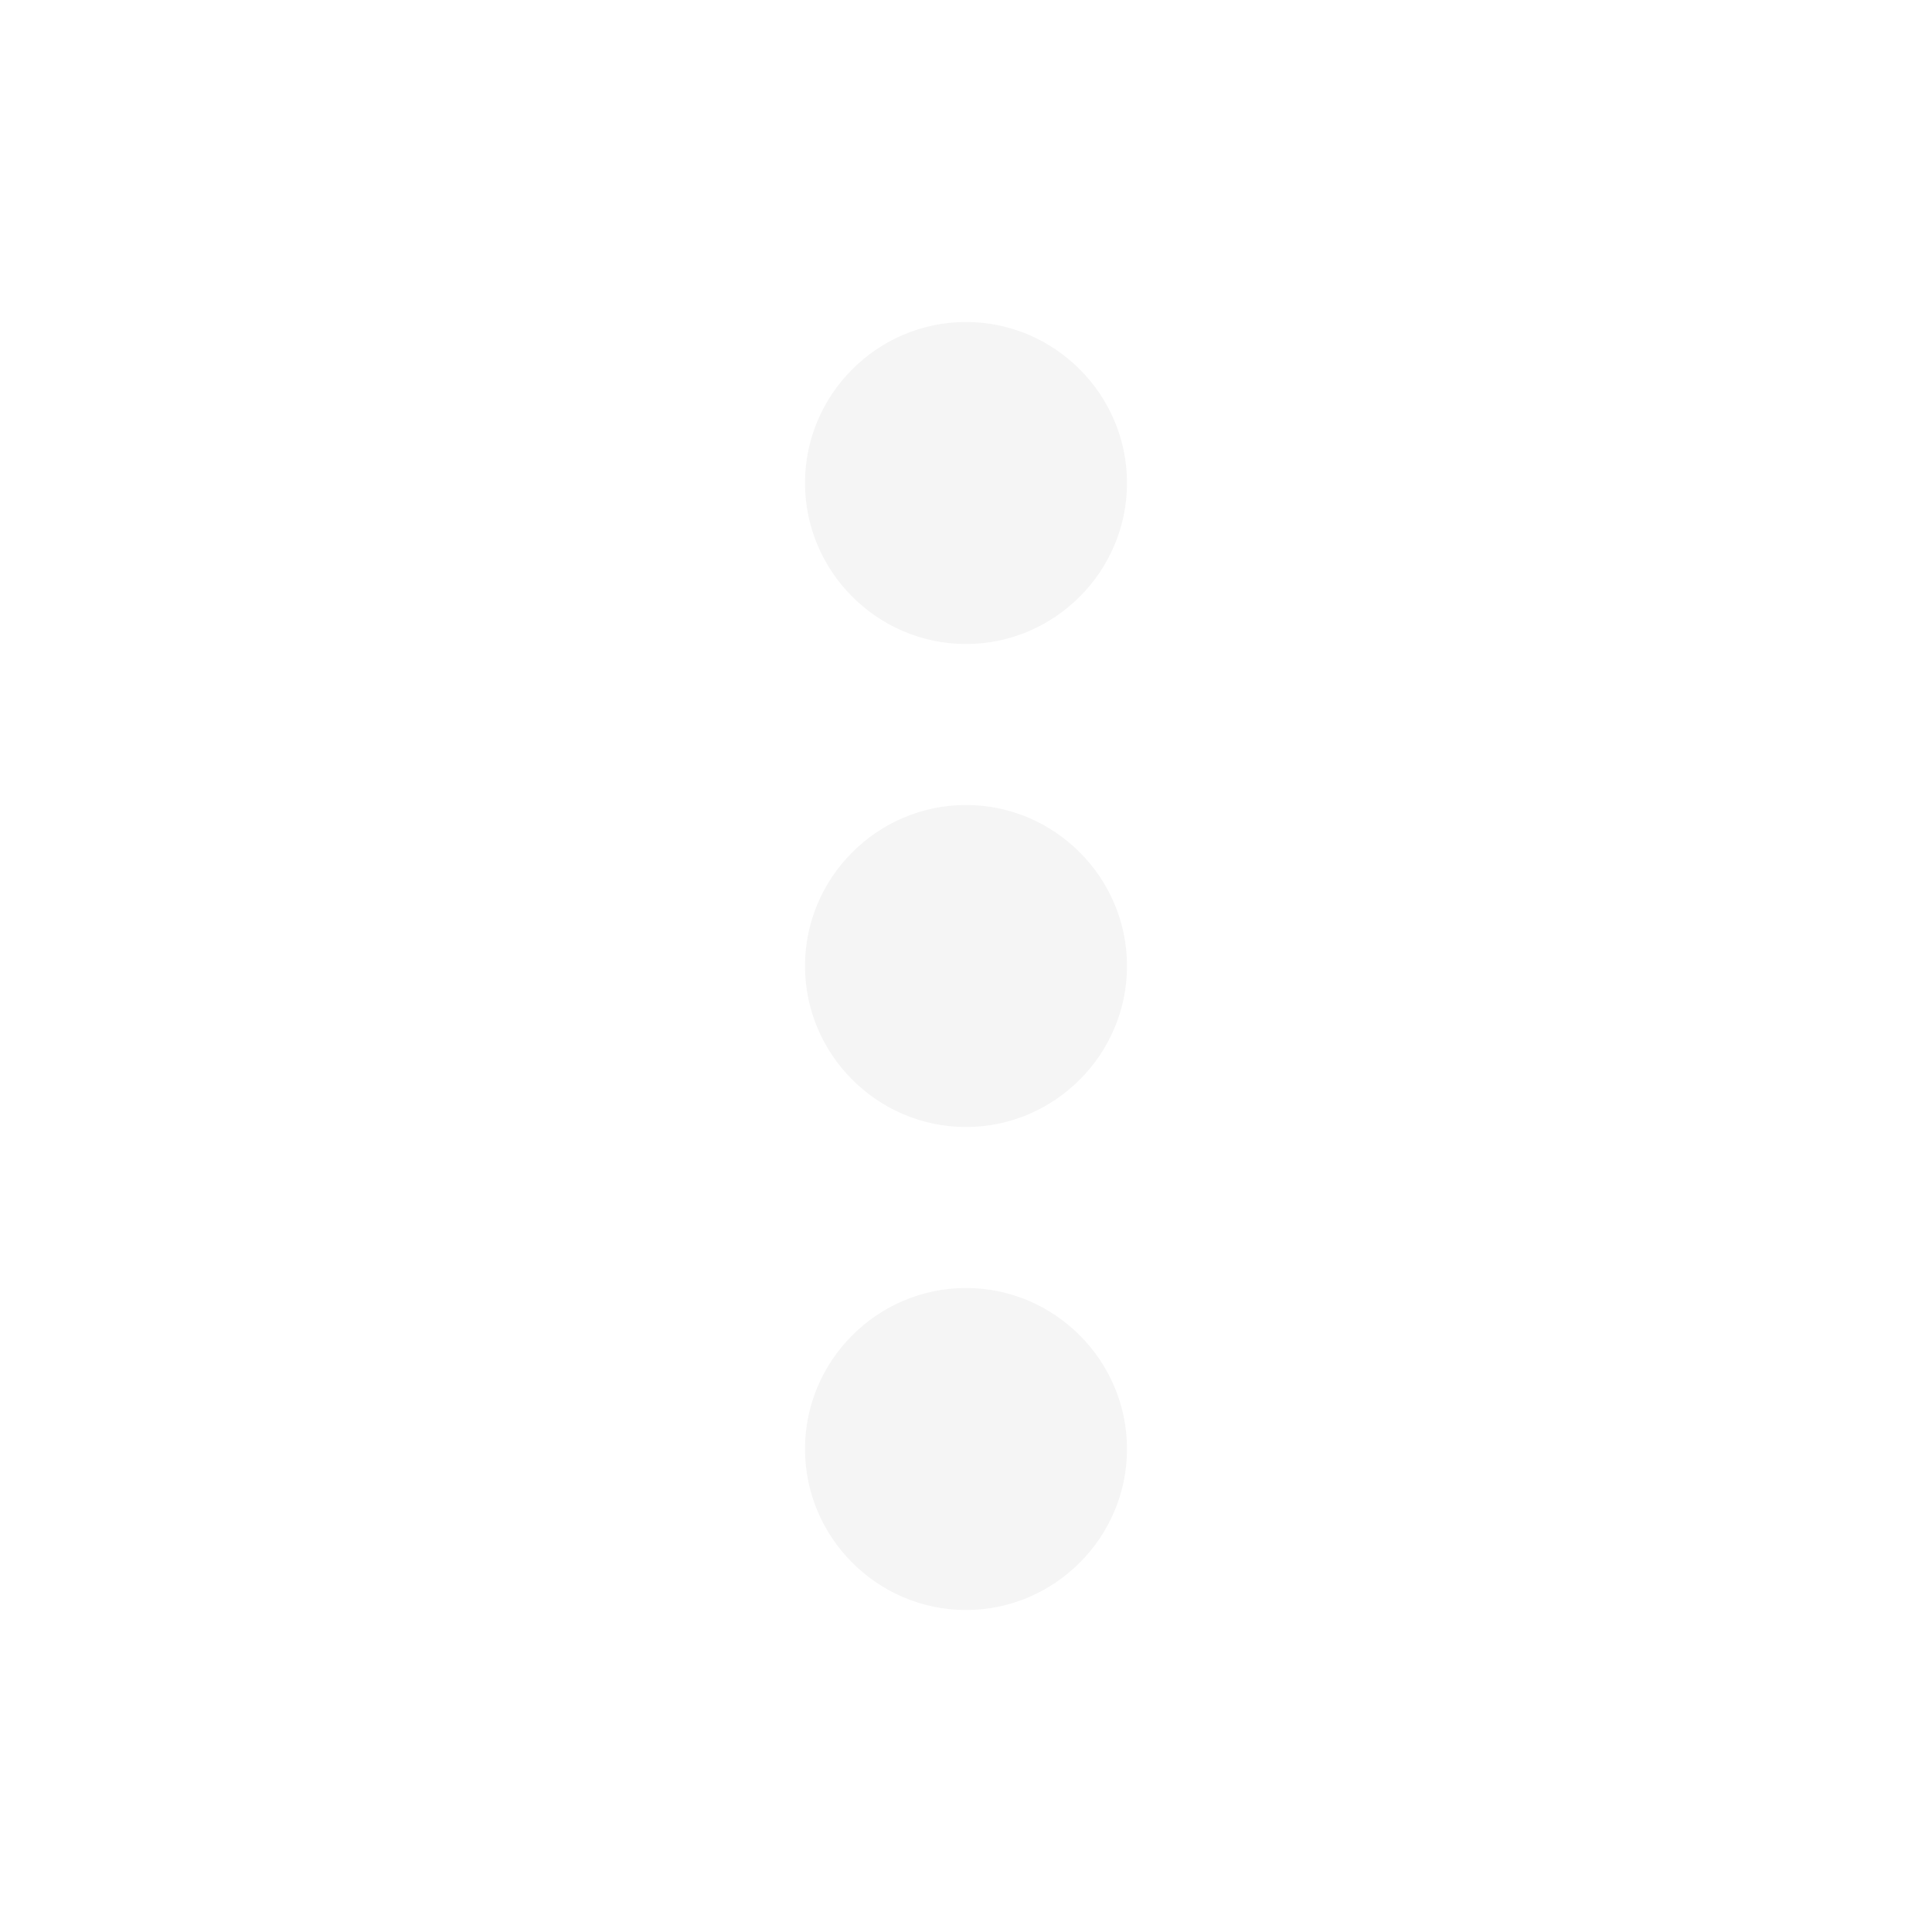
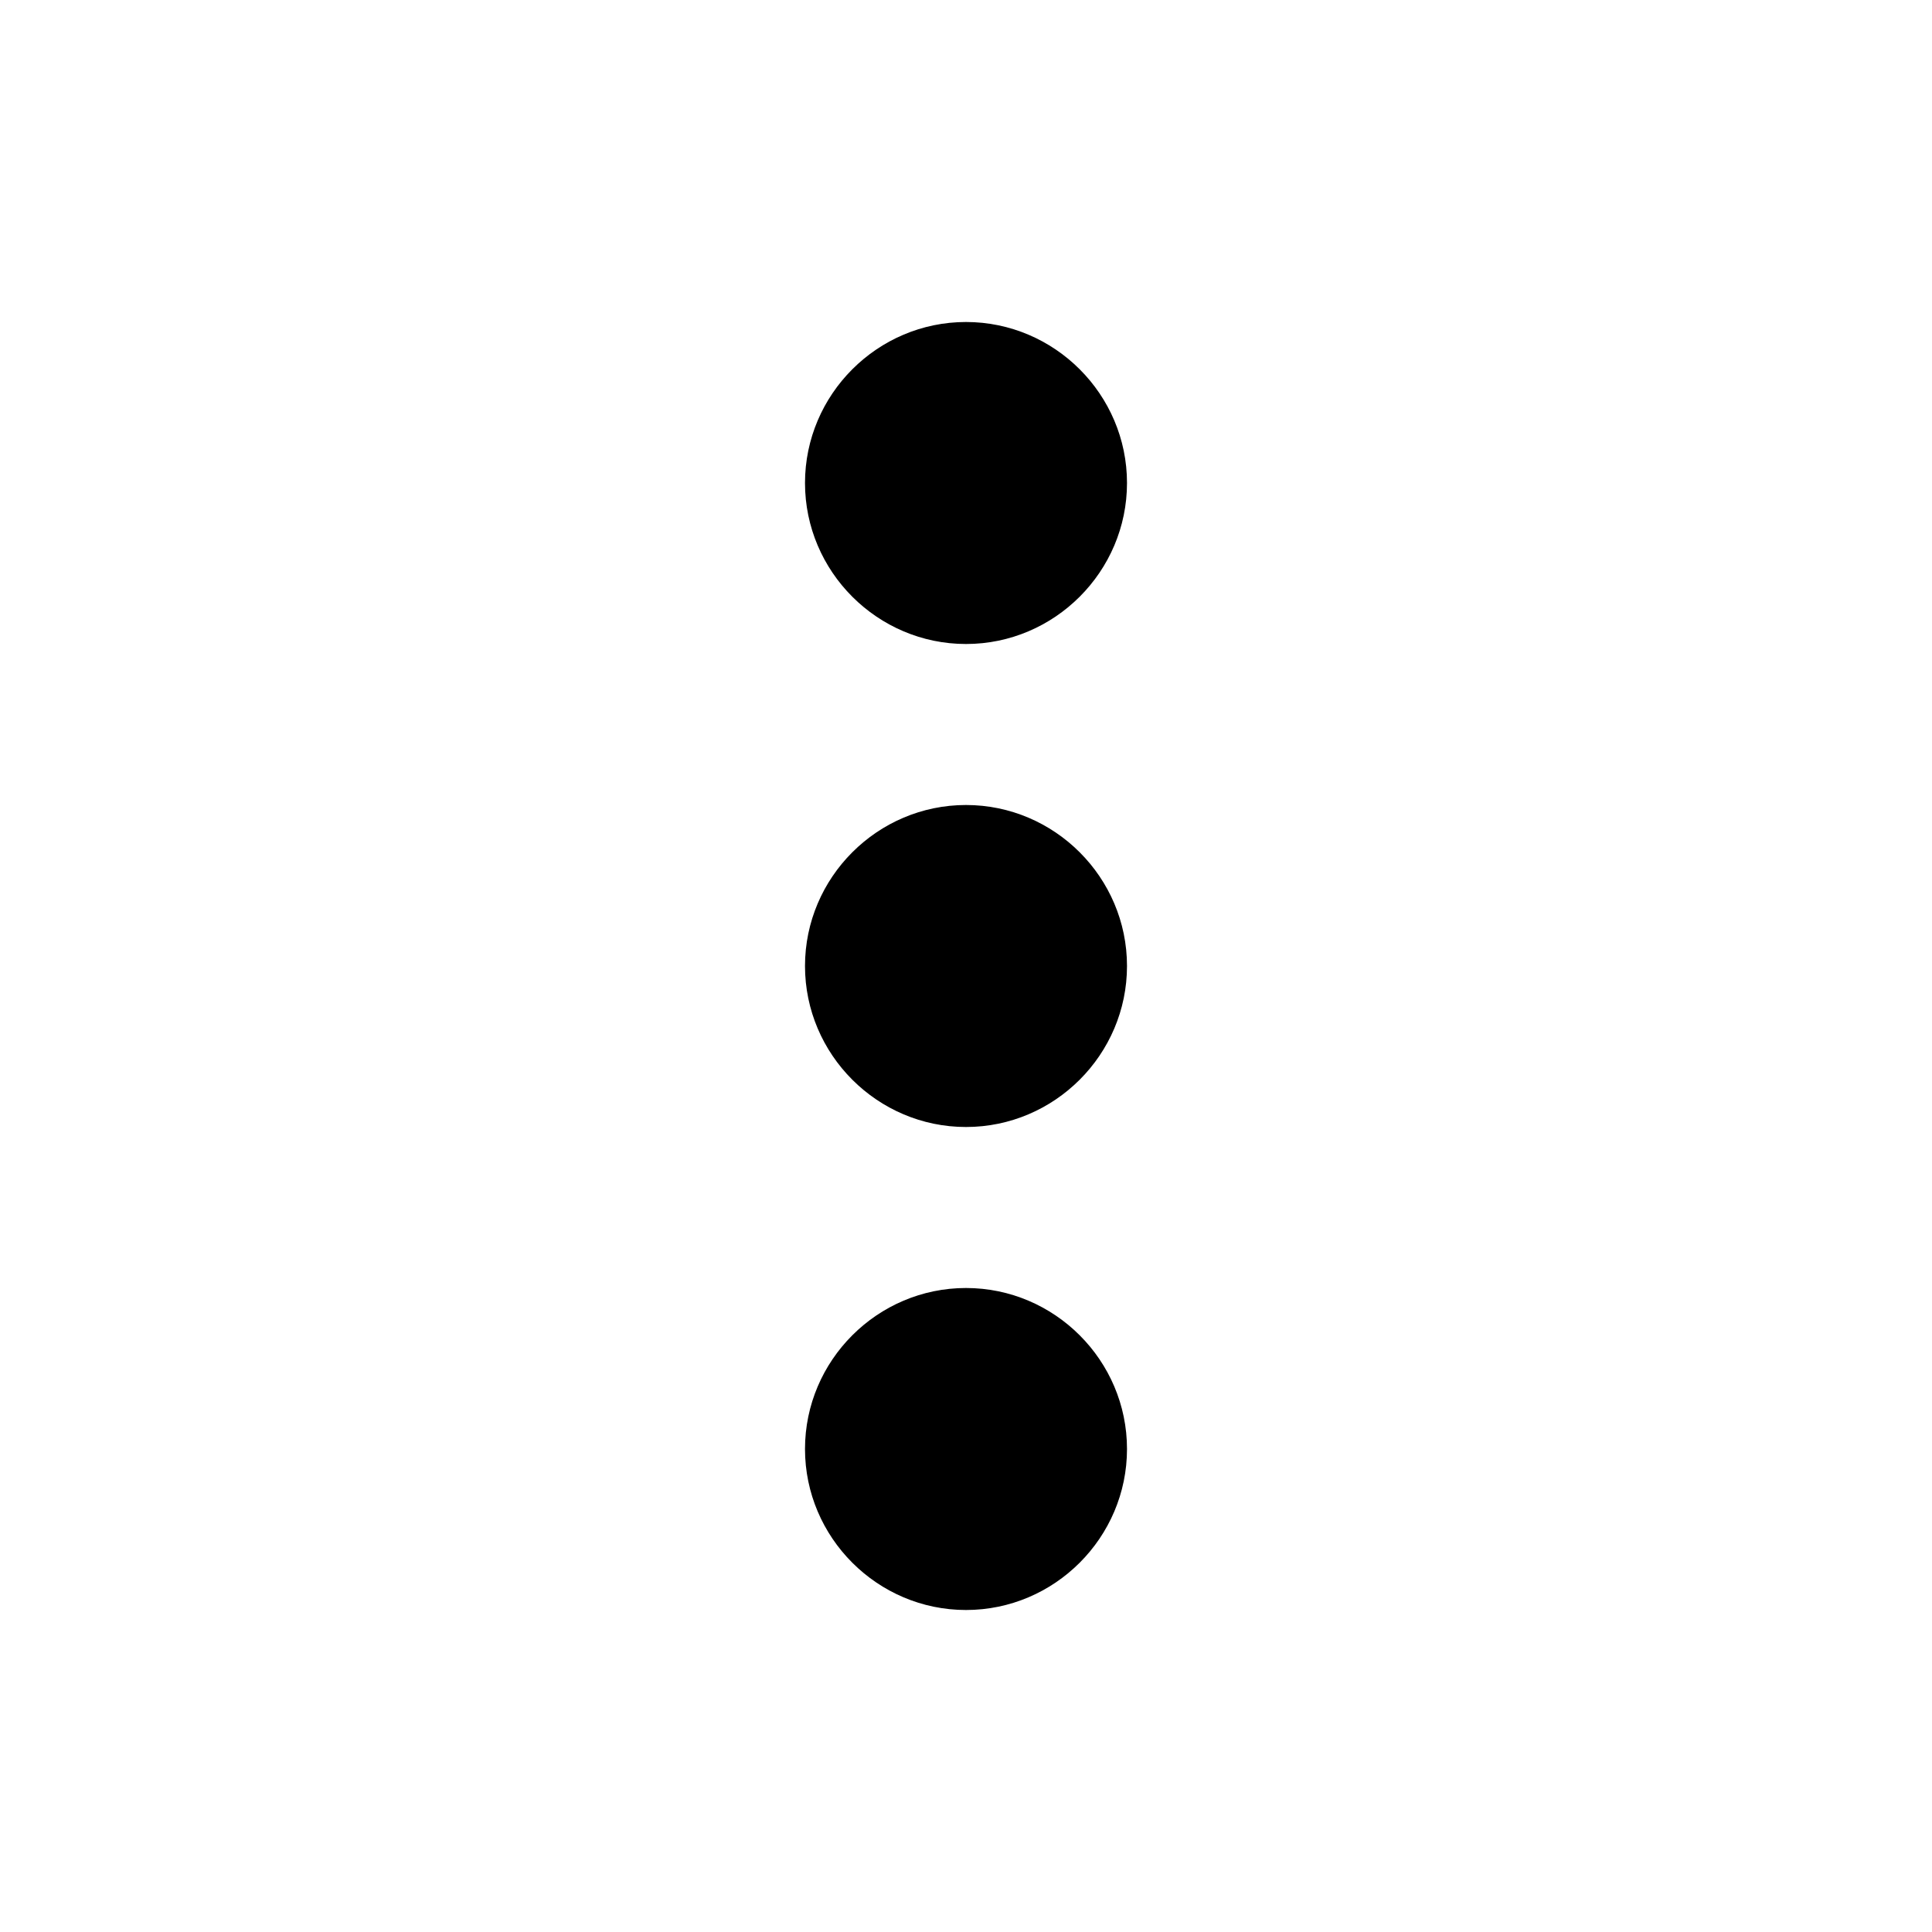
<svg xmlns="http://www.w3.org/2000/svg" height="24" viewBox="0 0 24 24" width="24">
  <path d="M0 0h24v24H0z" fill="none" />
-   <path fill="whitesmoke" d="M12 8c1.1 0 2-.9 2-2s-.9-2-2-2-2 .9-2 2 .9 2 2 2zm0 2c-1.1 0-2 .9-2 2s.9 2 2 2 2-.9 2-2-.9-2-2-2zm0 6c-1.1 0-2 .9-2 2s.9 2 2 2 2-.9 2-2-.9-2-2-2z" />
+   <path fill="currentColor" d="M12 8c1.1 0 2-.9 2-2s-.9-2-2-2-2 .9-2 2 .9 2 2 2zm0 2c-1.1 0-2 .9-2 2s.9 2 2 2 2-.9 2-2-.9-2-2-2zm0 6c-1.1 0-2 .9-2 2s.9 2 2 2 2-.9 2-2-.9-2-2-2z" />
</svg>
